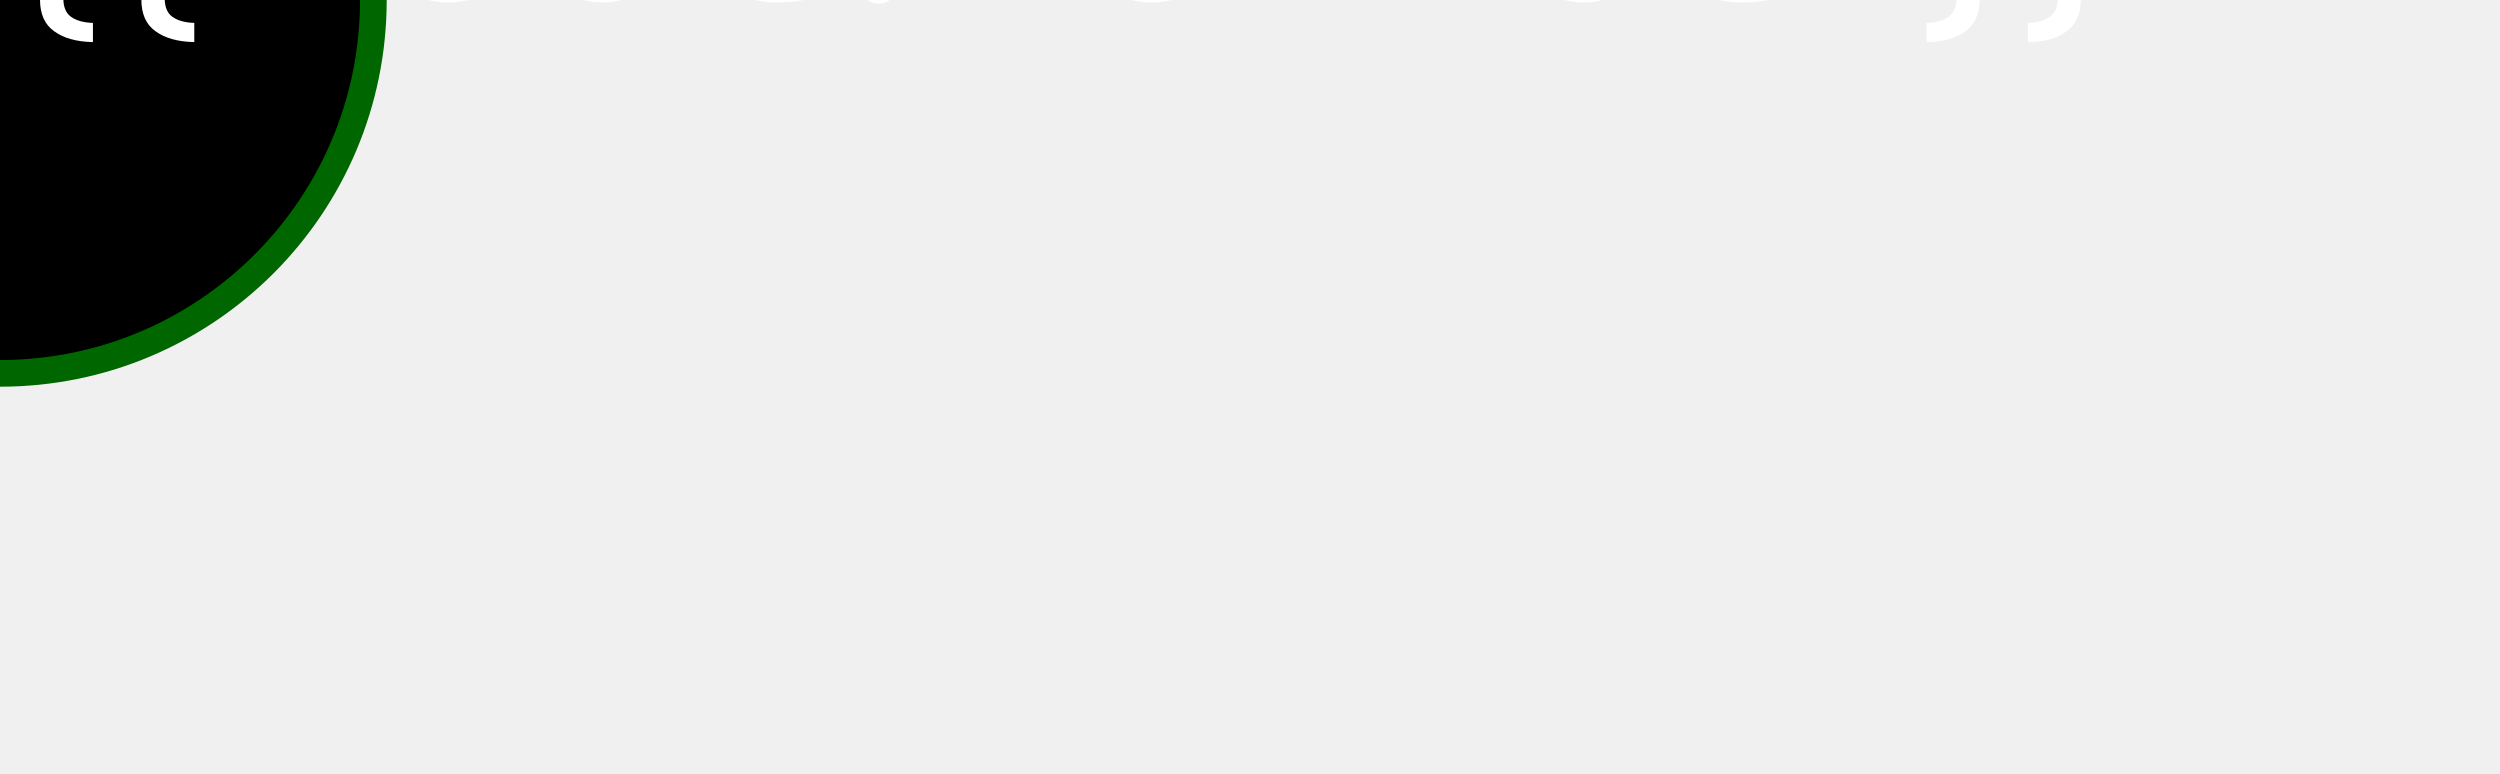
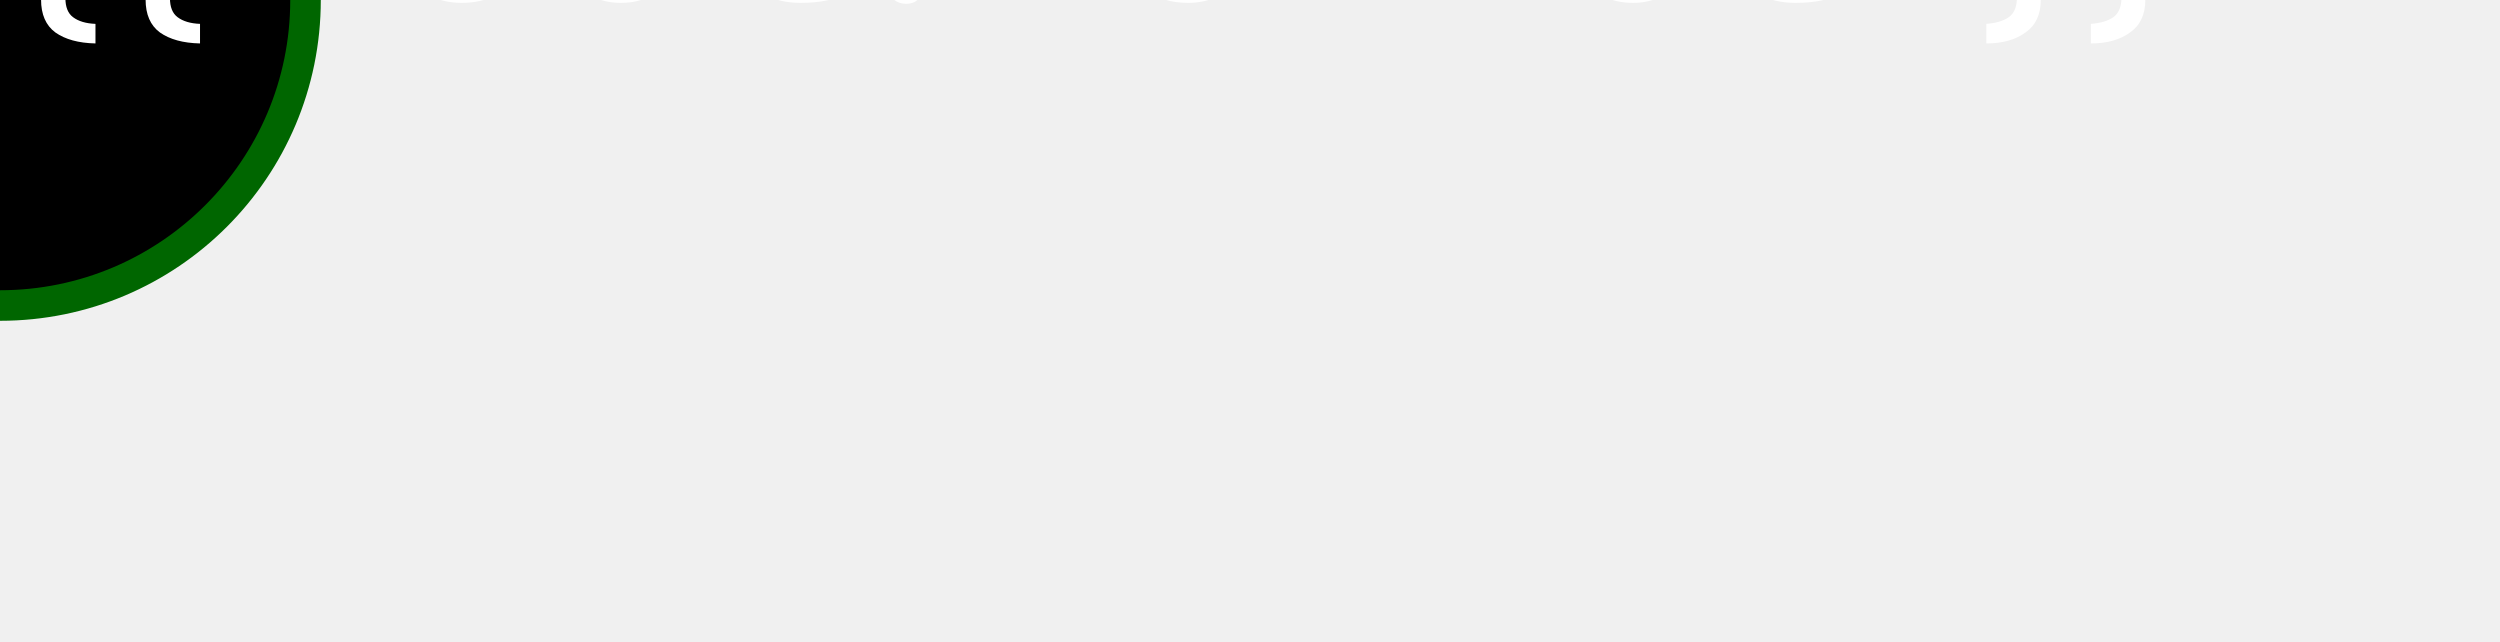
<svg>
  <g ng-repeat="node in tree.list">
    <line ng-if="node.parent" ng-attr-x1="{{getCx( node )}}" ng-attr-y1="{{getCy( node.depth ) - 3}}" ng-attr-x2="{{getCx( node.parent )}}" ng-attr-y2="{{getCy( node.parent.depth ) + 3}}" style="stroke:rgb(0,0,0);stroke-width:2" id="down" />
-     <circle ng-attr-cx="{{getCx( node )}}" ng-attr-cy="{{getCy( node.depth )}}" r="14" style="stroke:#006600; fill=black" id="top" />
-     <text ng-attr-x="{{getCx( node ) - 8}}" ng-attr-y="{{getCy( node.depth ) + 2}}" font-family="sans-serif" font-size="10px" fill="white">
+     <circle ng-attr-cx="{{getCx( node )}}" ng-attr-cy="{{getCy( node.depth )}}" r="10" style="stroke:#006600; fill=black" id="top" />
+     <text ng-attr-x="{{getCx( node ) - 8}}" ng-attr-y="{{getCy( node.depth ) + 2}}" font-family="sans-serif" font-size="9px" fill="white">
{{node.number}}
</text>
  </g>
</svg>
